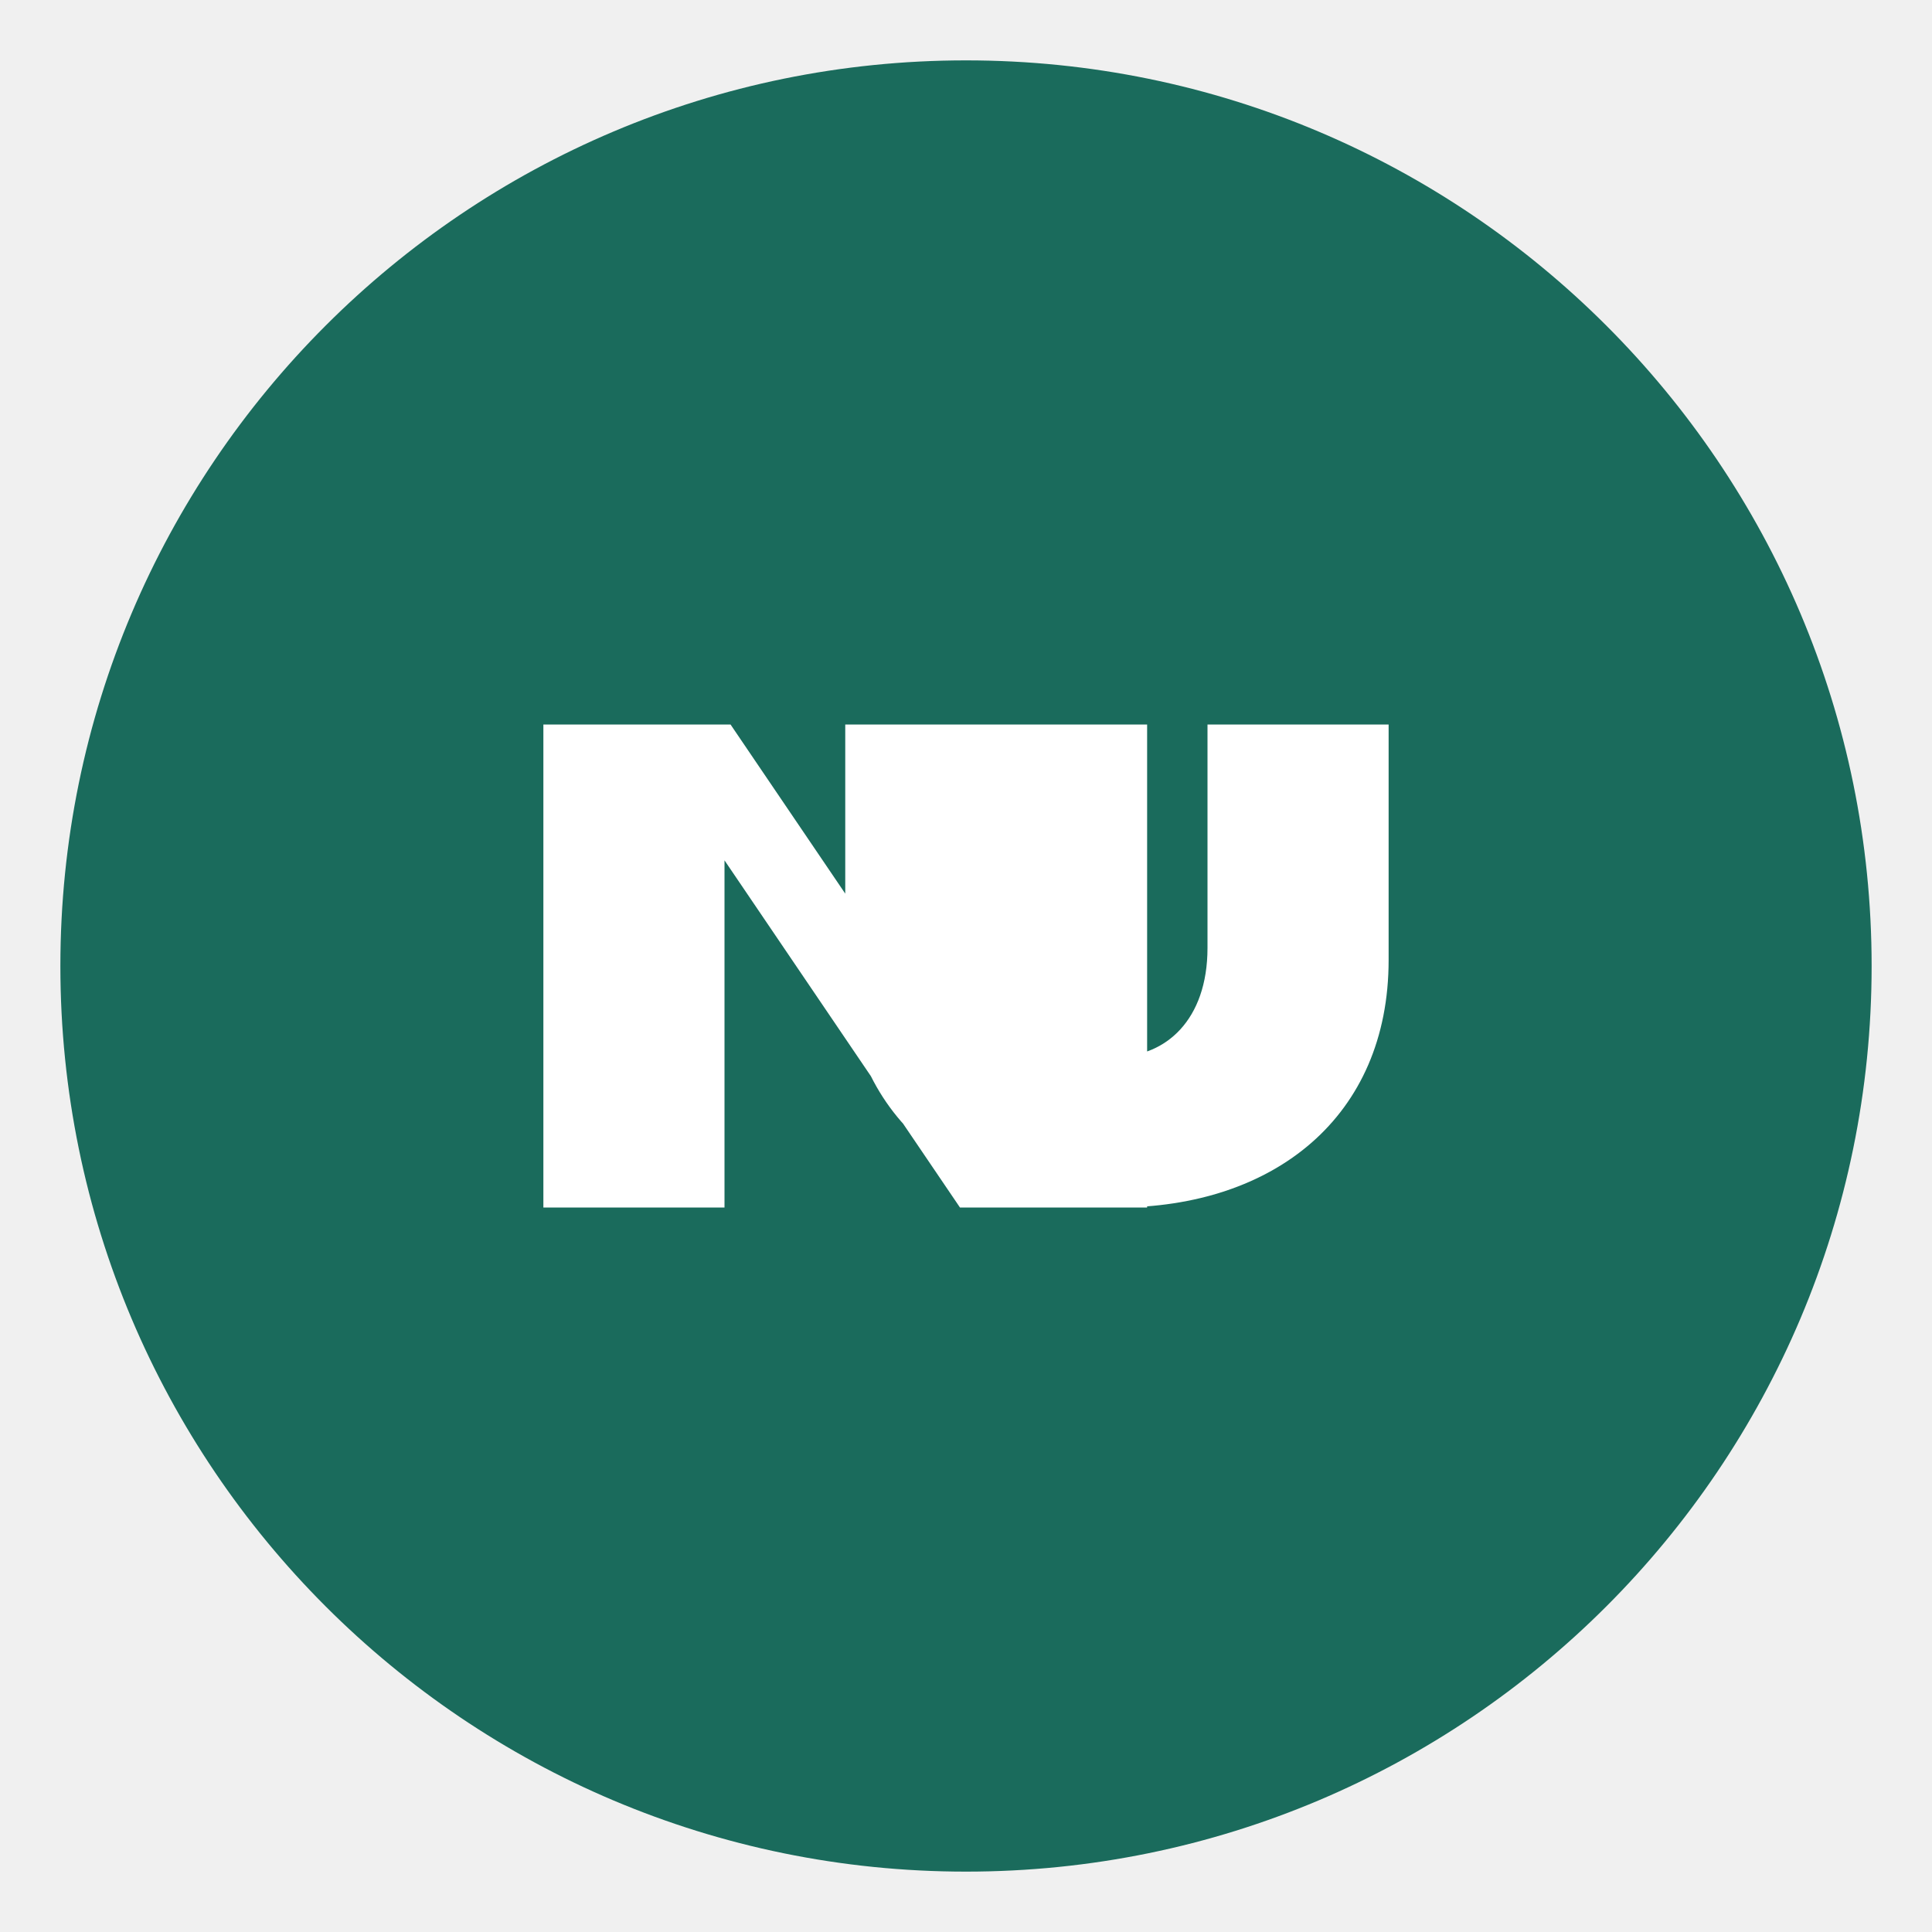
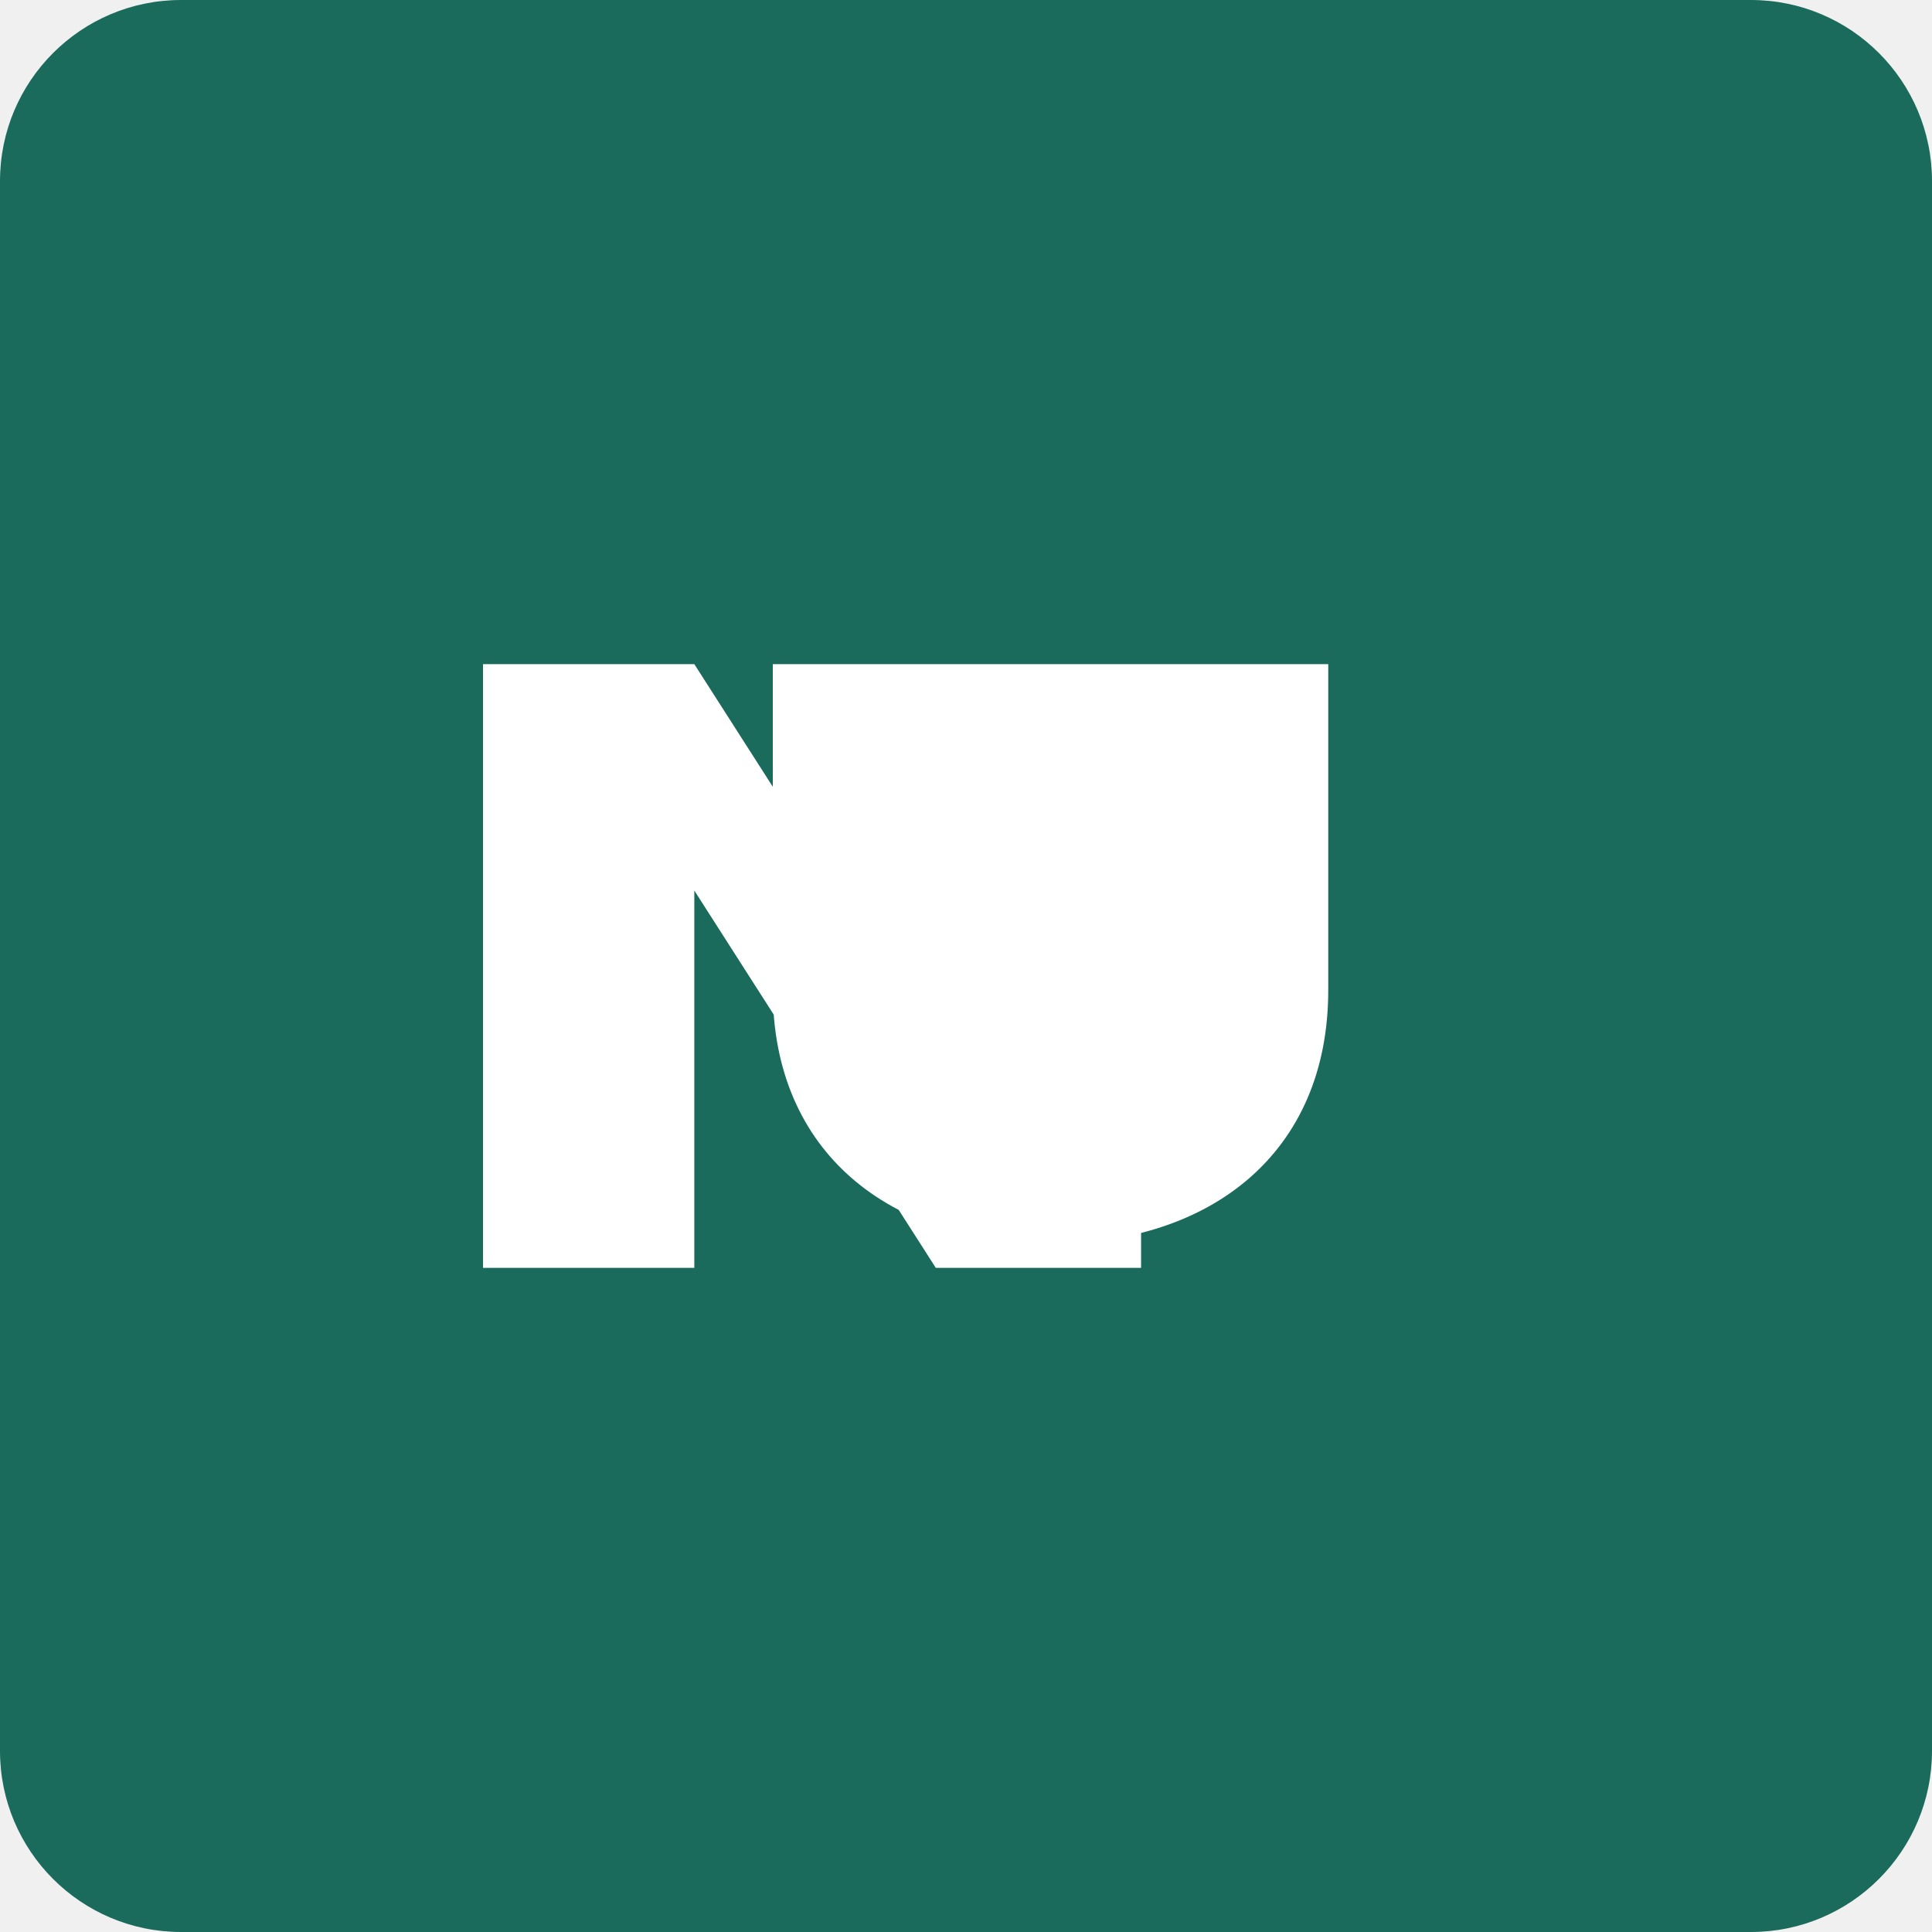
<svg xmlns="http://www.w3.org/2000/svg" viewBox="0 0 64 64" role="img" aria-hidden="true">
-   <circle cx="32" cy="32" r="30" fill="#1a6b5c" />
-   <path fill="#fff" d="M18 40V24h6.2l7.8 11.5V24H38v16h-6.2L24 28.5V40H18zm28-8.2c0 5.2-3.8 8.2-9 8.2s-9-3-9-8.2V24h6v7.4c0 2.4 1.4 3.6 3 3.6s3-1.2 3-3.6V24h6v7.8z" />
+   <rect width="64" height="64" rx="6" fill="#1a6b5c" />
+   <path fill="#fff" d="M16 42V22h7l8 12.5V22h6.8v20H31l-8-12.5V42H16zm28-9.2c0 5.4-3.9 8.4-9.2 8.4s-9.2-3-9.2-8.4V22h6.2v7.6c0 2.4 1.4 3.8 3 3.8s3-1.4 3-3.8V22H44v10.8z" />
</svg>
